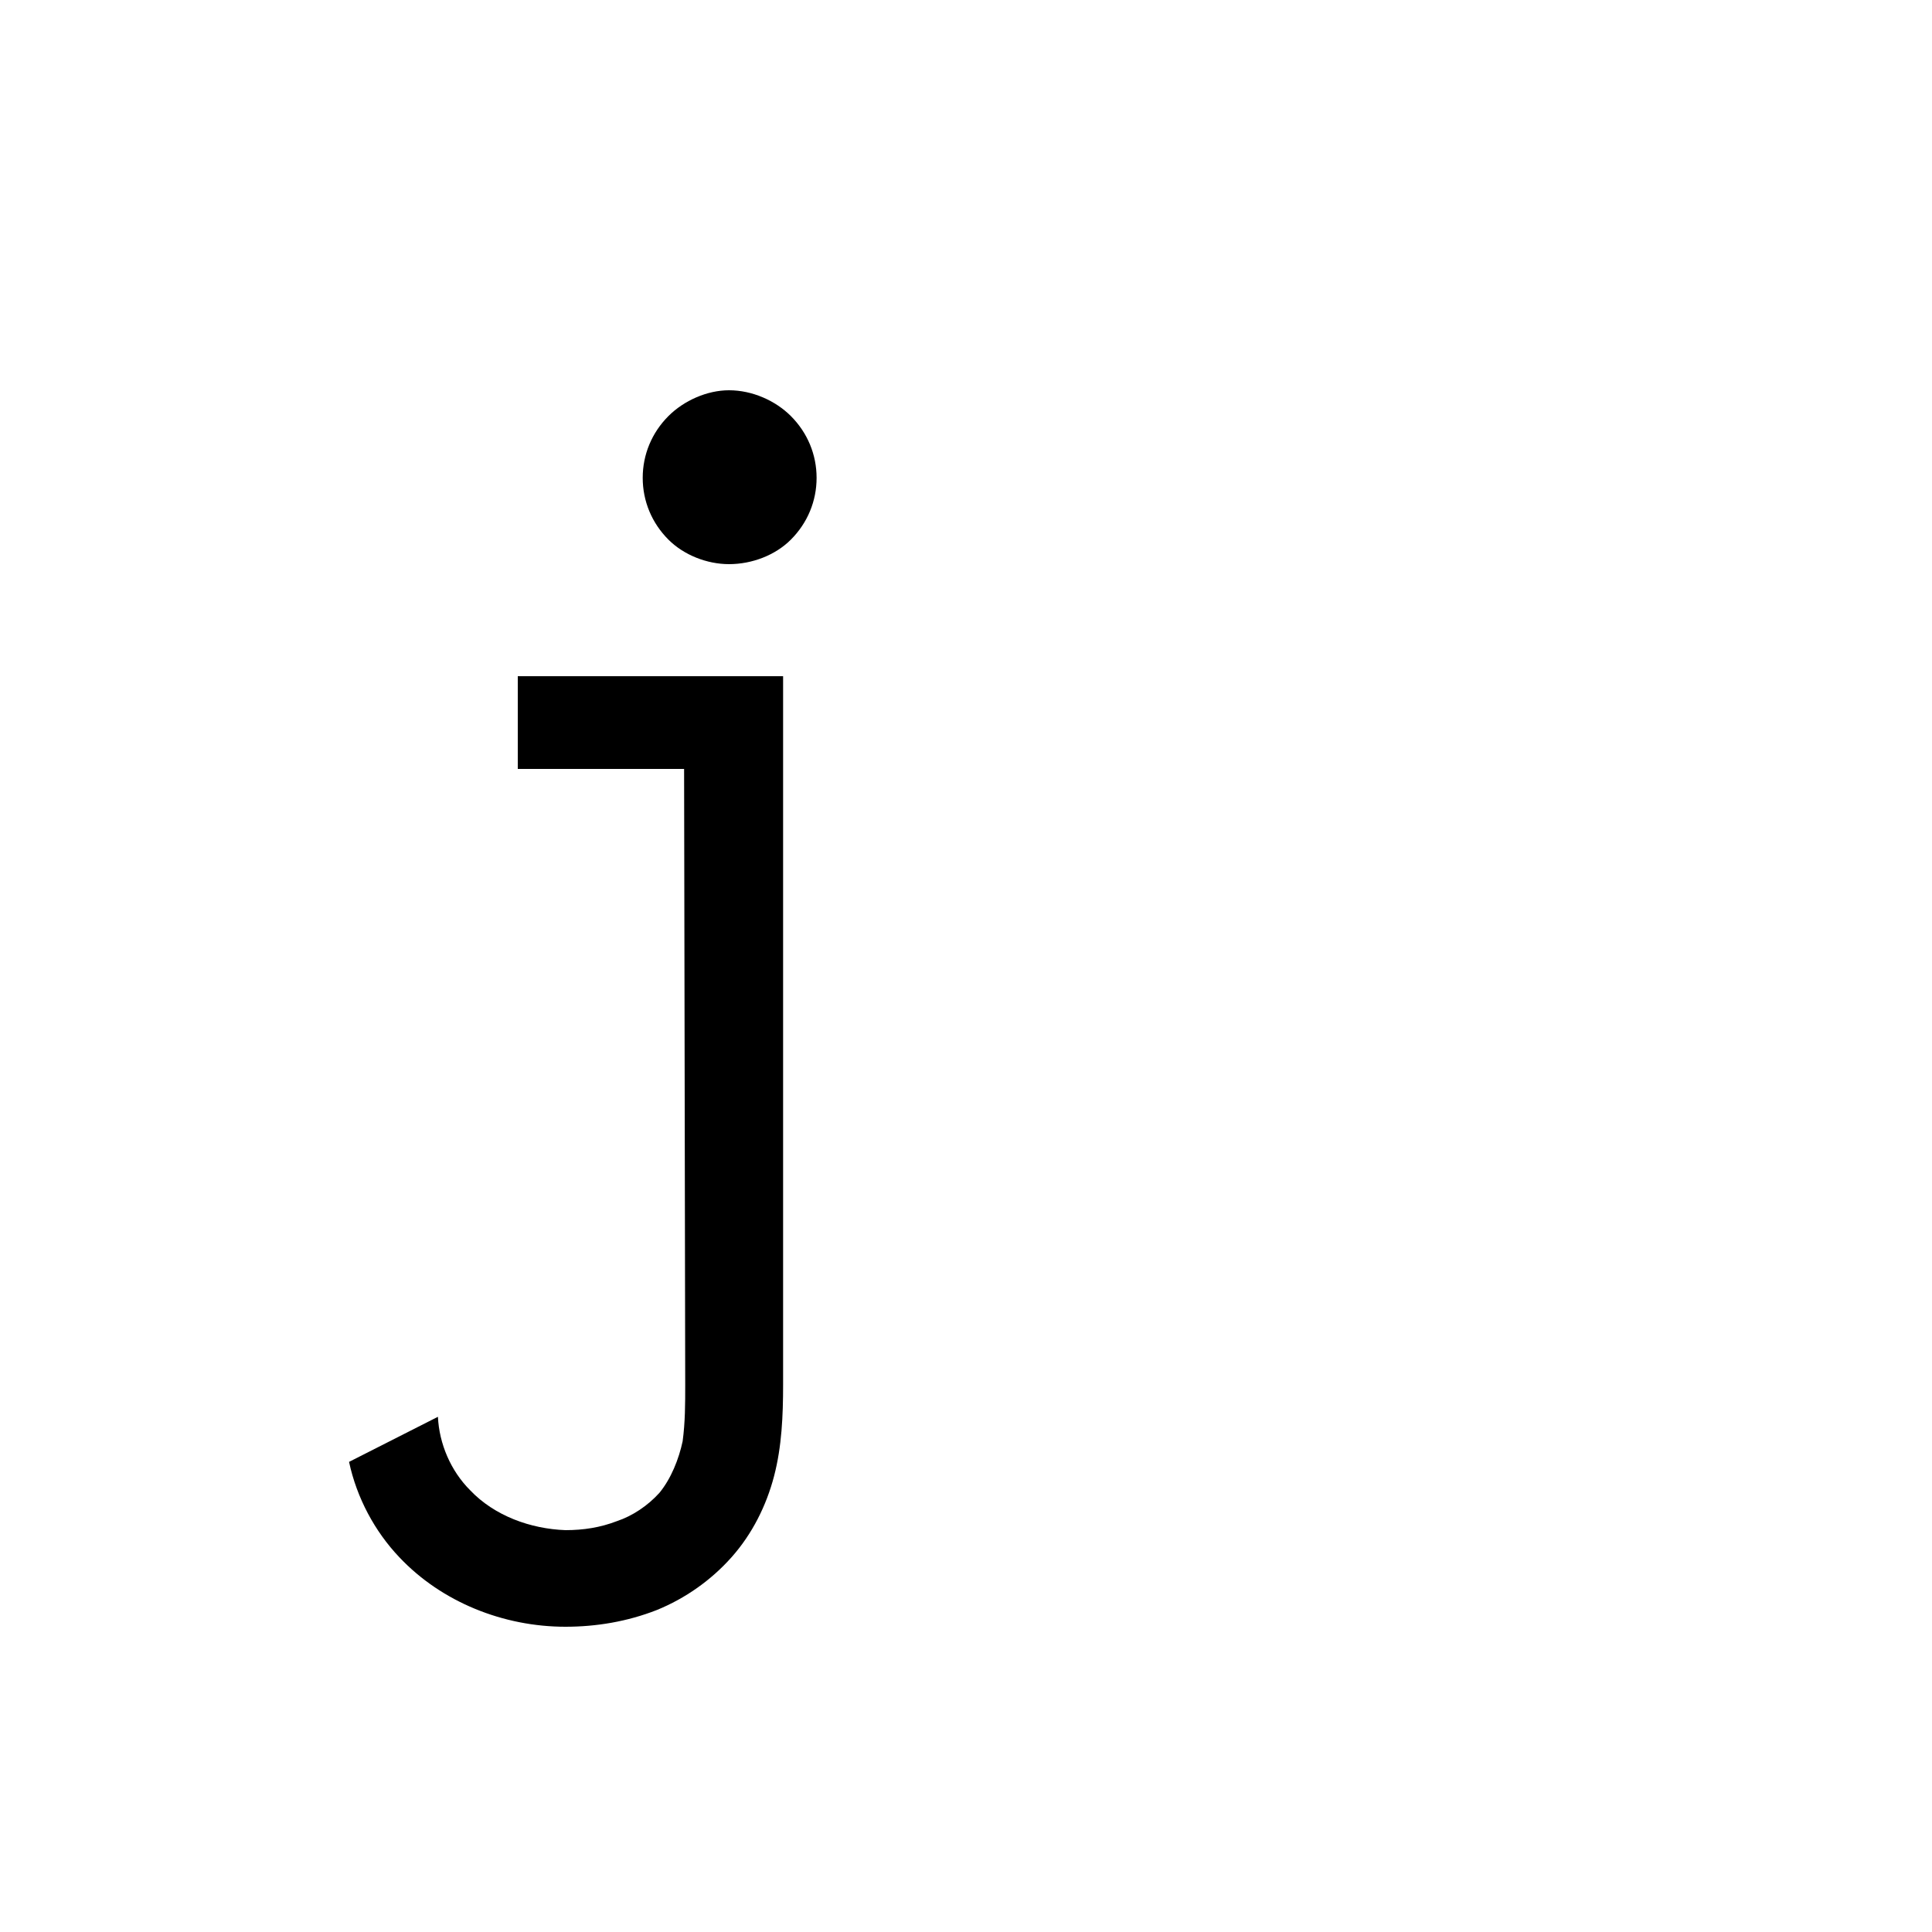
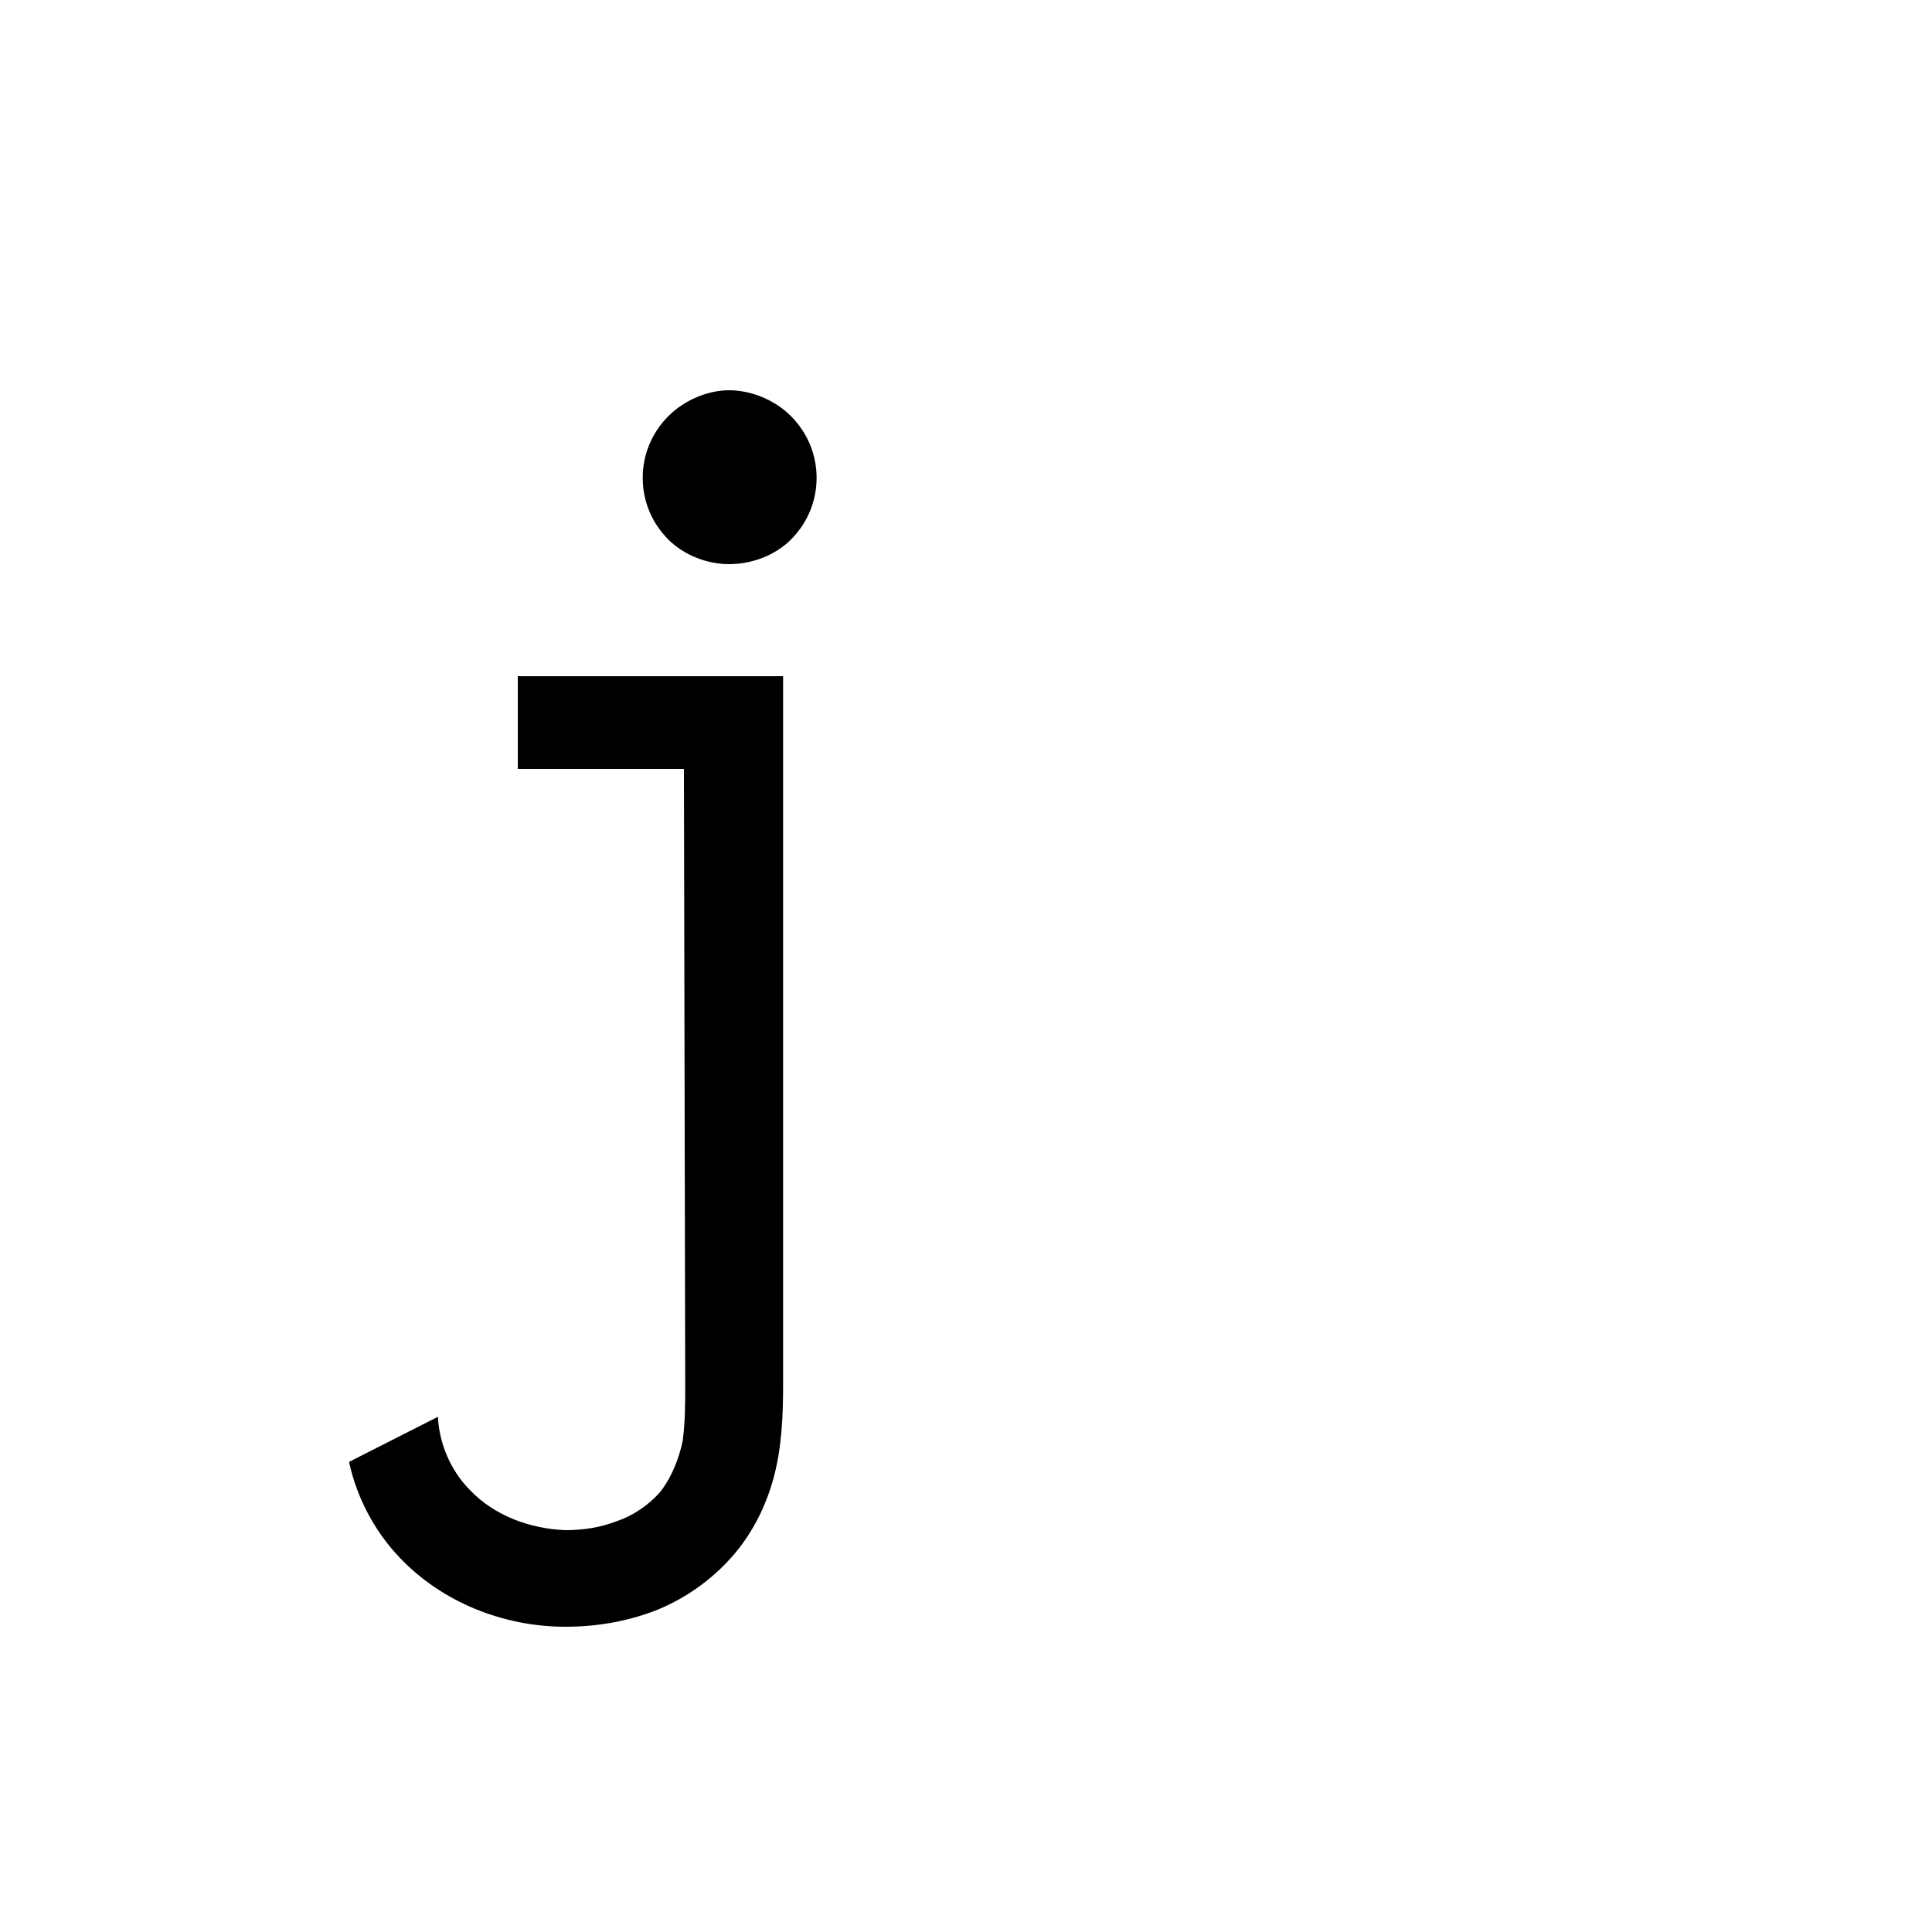
<svg xmlns="http://www.w3.org/2000/svg" viewBox="-0.25 -1.05 1.5 1.5">
-   <path d="M 0.281 -0.525 L 0.358 -0.525 L 0.358 0.025 C 0.358 0.049  0.357 0.073  0.351 0.096 C 0.345 0.119  0.334 0.141  0.318 0.159 C 0.302 0.177  0.282 0.191  0.26 0.2 C 0.237 0.209  0.213 0.213  0.189 0.213 C 0.141 0.213  0.093 0.194  0.06 0.159 C 0.041 0.139  0.027 0.113  0.021 0.085 L 0.09 0.05 C 0.091 0.071  0.1 0.092  0.115 0.107 C 0.134 0.127  0.162 0.137  0.189 0.138 C 0.203 0.138  0.216 0.136  0.229 0.131 C 0.241 0.127  0.253 0.119  0.262 0.109 C 0.271 0.098  0.277 0.083  0.28 0.069 C 0.282 0.054  0.282 0.04  0.282 0.025 L 0.281 -0.525 Z M 0.322 -0.453 L 0.152 -0.453 L 0.152 -0.525 L 0.322 -0.525 L 0.322 -0.453 Z M 0.249 -0.679 C 0.249 -0.661  0.256 -0.644  0.269 -0.631 C 0.281 -0.619  0.299 -0.612  0.316 -0.612 C 0.334 -0.612  0.352 -0.619  0.364 -0.631 C 0.377 -0.644  0.384 -0.661  0.384 -0.679 C 0.384 -0.697  0.377 -0.714  0.364 -0.727 C 0.352 -0.739  0.334 -0.747  0.316 -0.747 C 0.299 -0.747  0.281 -0.739  0.269 -0.727 C 0.256 -0.714  0.249 -0.697  0.249 -0.679 Z" fill="black" />
+   <path d="M 0.189 0.213 C 0.141 0.213  0.093 0.194  0.06 0.159 C 0.041 0.139  0.027 0.113  0.021 0.085 L 0.09 0.05 C 0.091 0.071  0.1 0.092  0.115 0.107 C 0.134 0.127  0.162 0.137  0.189 0.138 C 0.203 0.138  0.216 0.136  0.229 0.131 C 0.241 0.127  0.253 0.119  0.262 0.109 C 0.271 0.098  0.277 0.083  0.28 0.069 C 0.282 0.054  0.282 0.04  0.282 0.025 L 0.281 -0.453 L 0.152 -0.453 L 0.152 -0.525 L 0.281 -0.525 L 0.322 -0.525 L 0.358 -0.525 L 0.358 0.025 C 0.358 0.049  0.357 0.073  0.351 0.096 C 0.345 0.119  0.334 0.141  0.318 0.159 C 0.302 0.177  0.282 0.191  0.26 0.2 C 0.237 0.209  0.213 0.213  0.189 0.213 Z M 0.316 -0.612 C 0.299 -0.612  0.281 -0.619  0.269 -0.631 C 0.256 -0.644  0.249 -0.661  0.249 -0.679 C 0.249 -0.697  0.256 -0.714  0.269 -0.727 C 0.281 -0.739  0.299 -0.747  0.316 -0.747 C 0.316 -0.747  0.316 -0.747  0.316 -0.747 C 0.334 -0.747  0.352 -0.739  0.364 -0.727 C 0.377 -0.714  0.384 -0.697  0.384 -0.679 C 0.384 -0.661  0.377 -0.644  0.364 -0.631 C 0.352 -0.619  0.334 -0.612  0.316 -0.612 C 0.316 -0.612  0.316 -0.612  0.316 -0.612 Z" fill="black" />
</svg>
